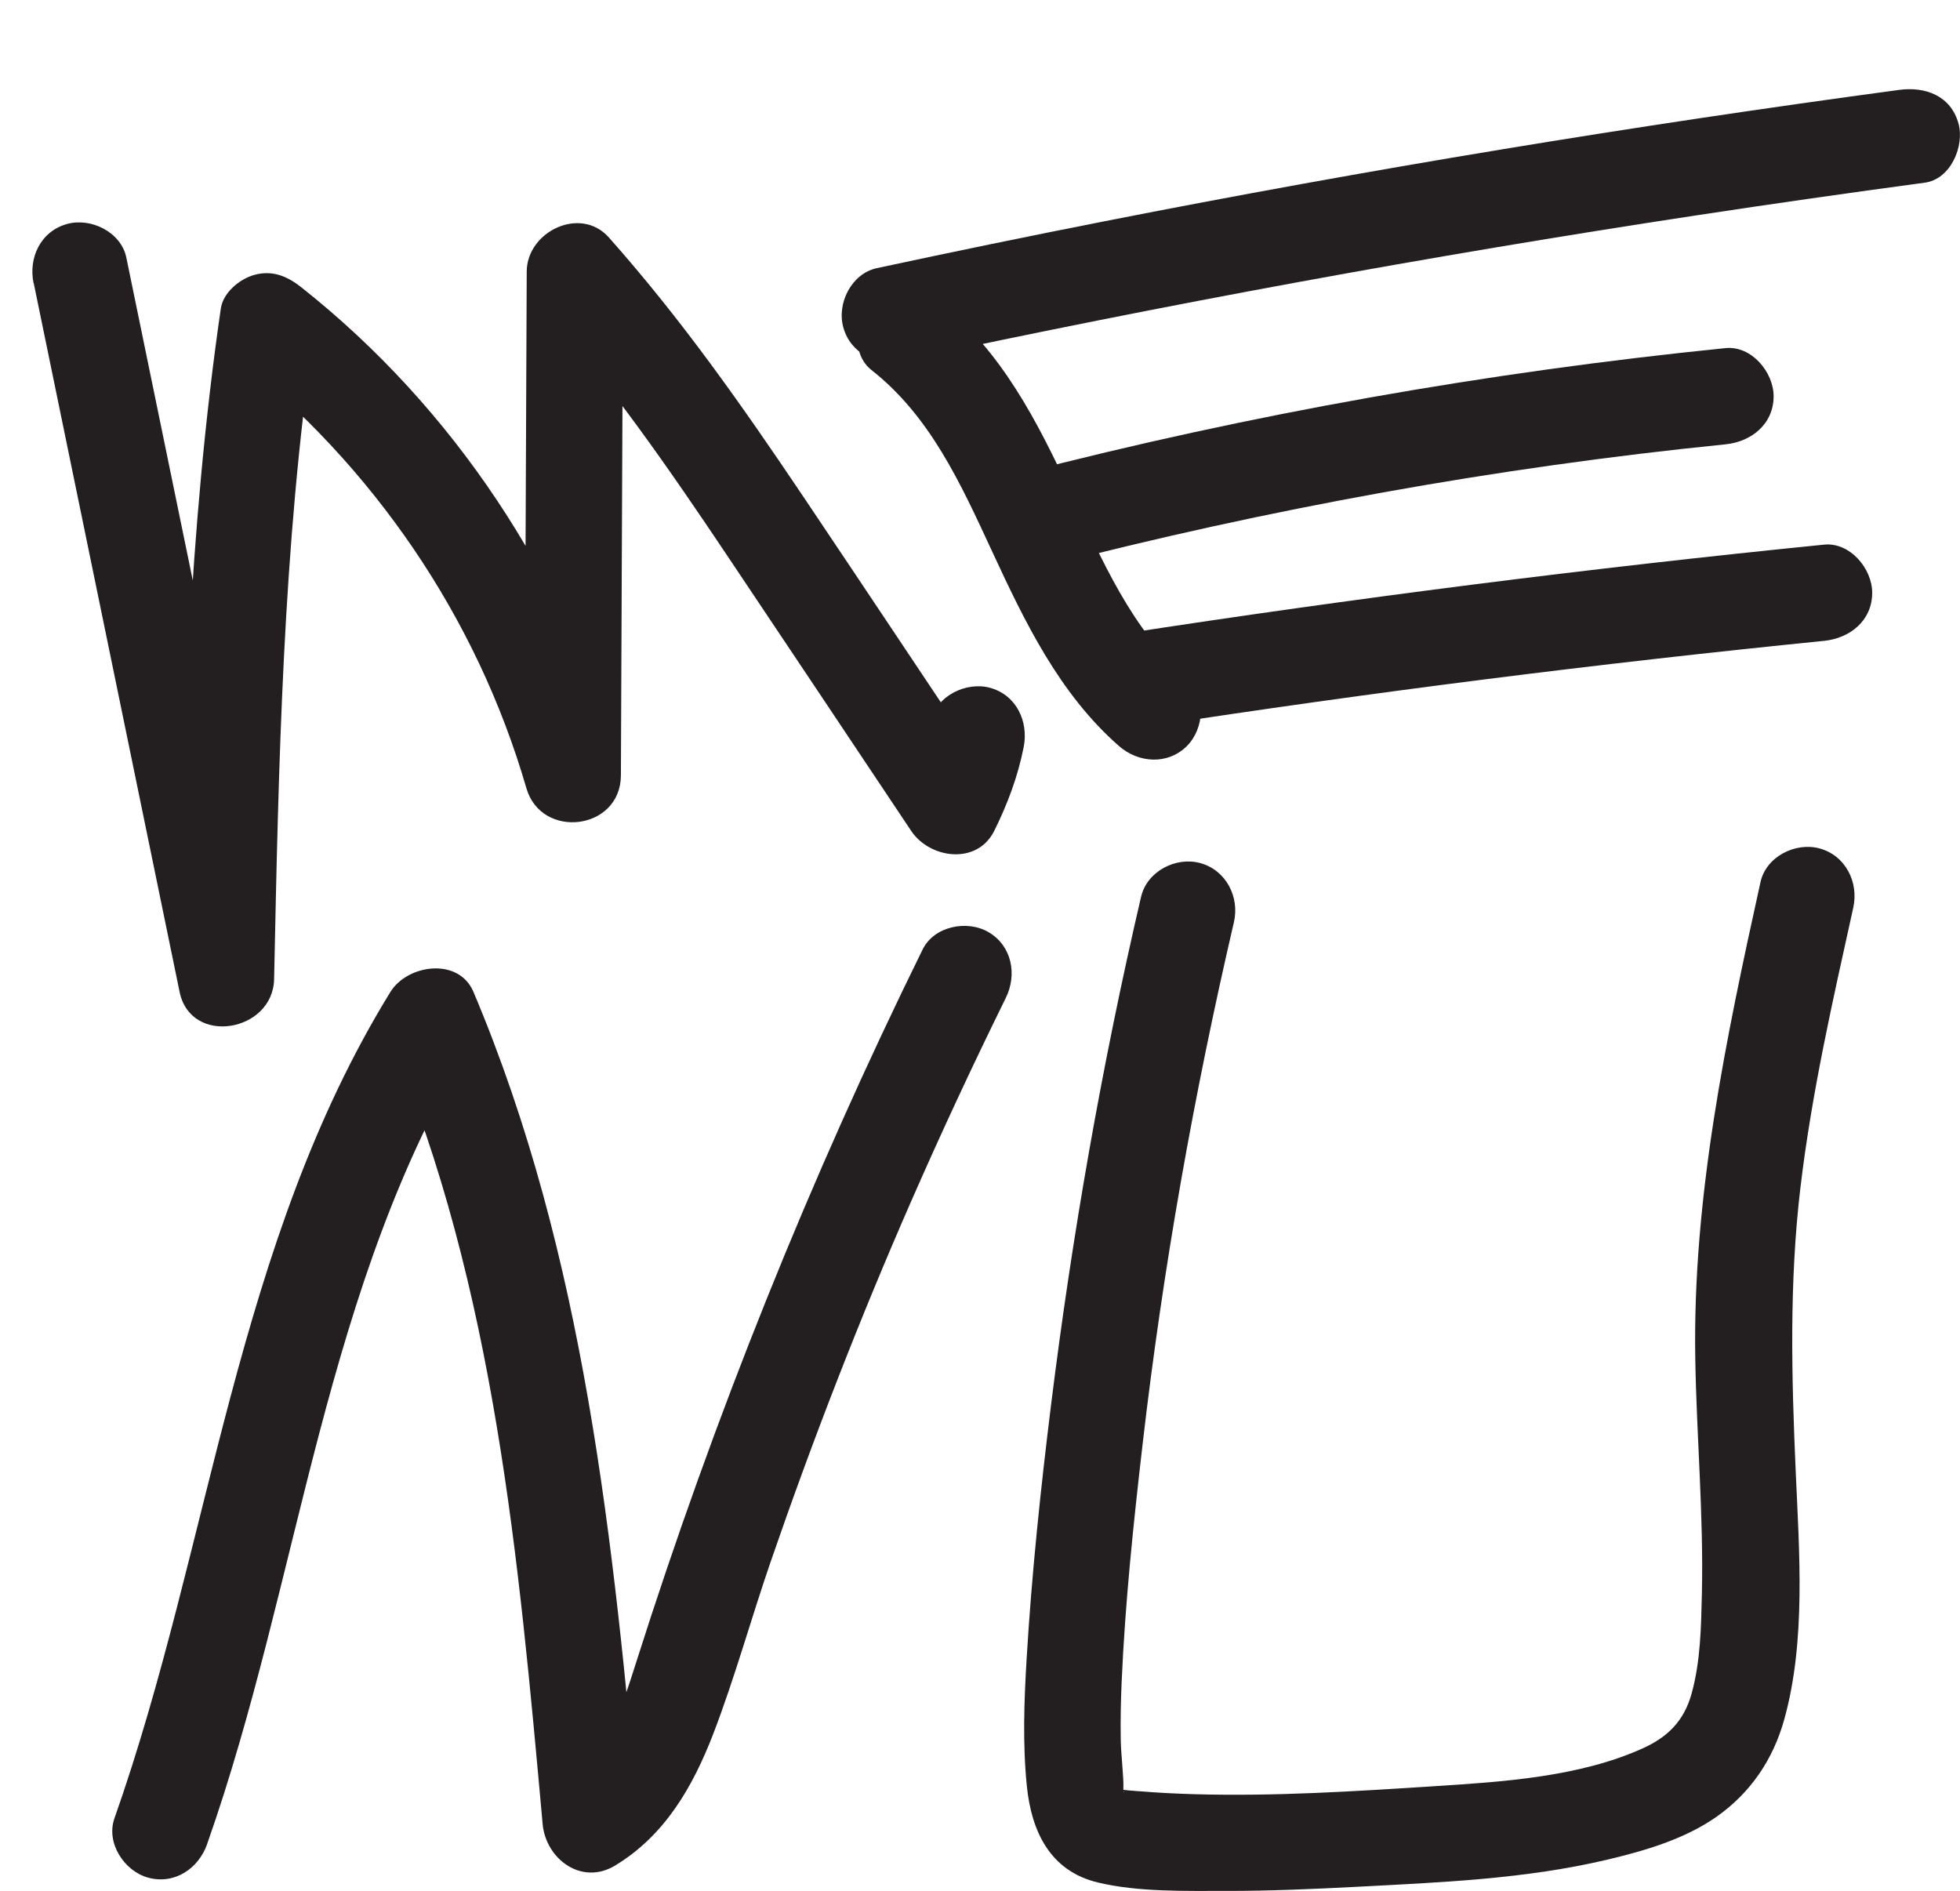
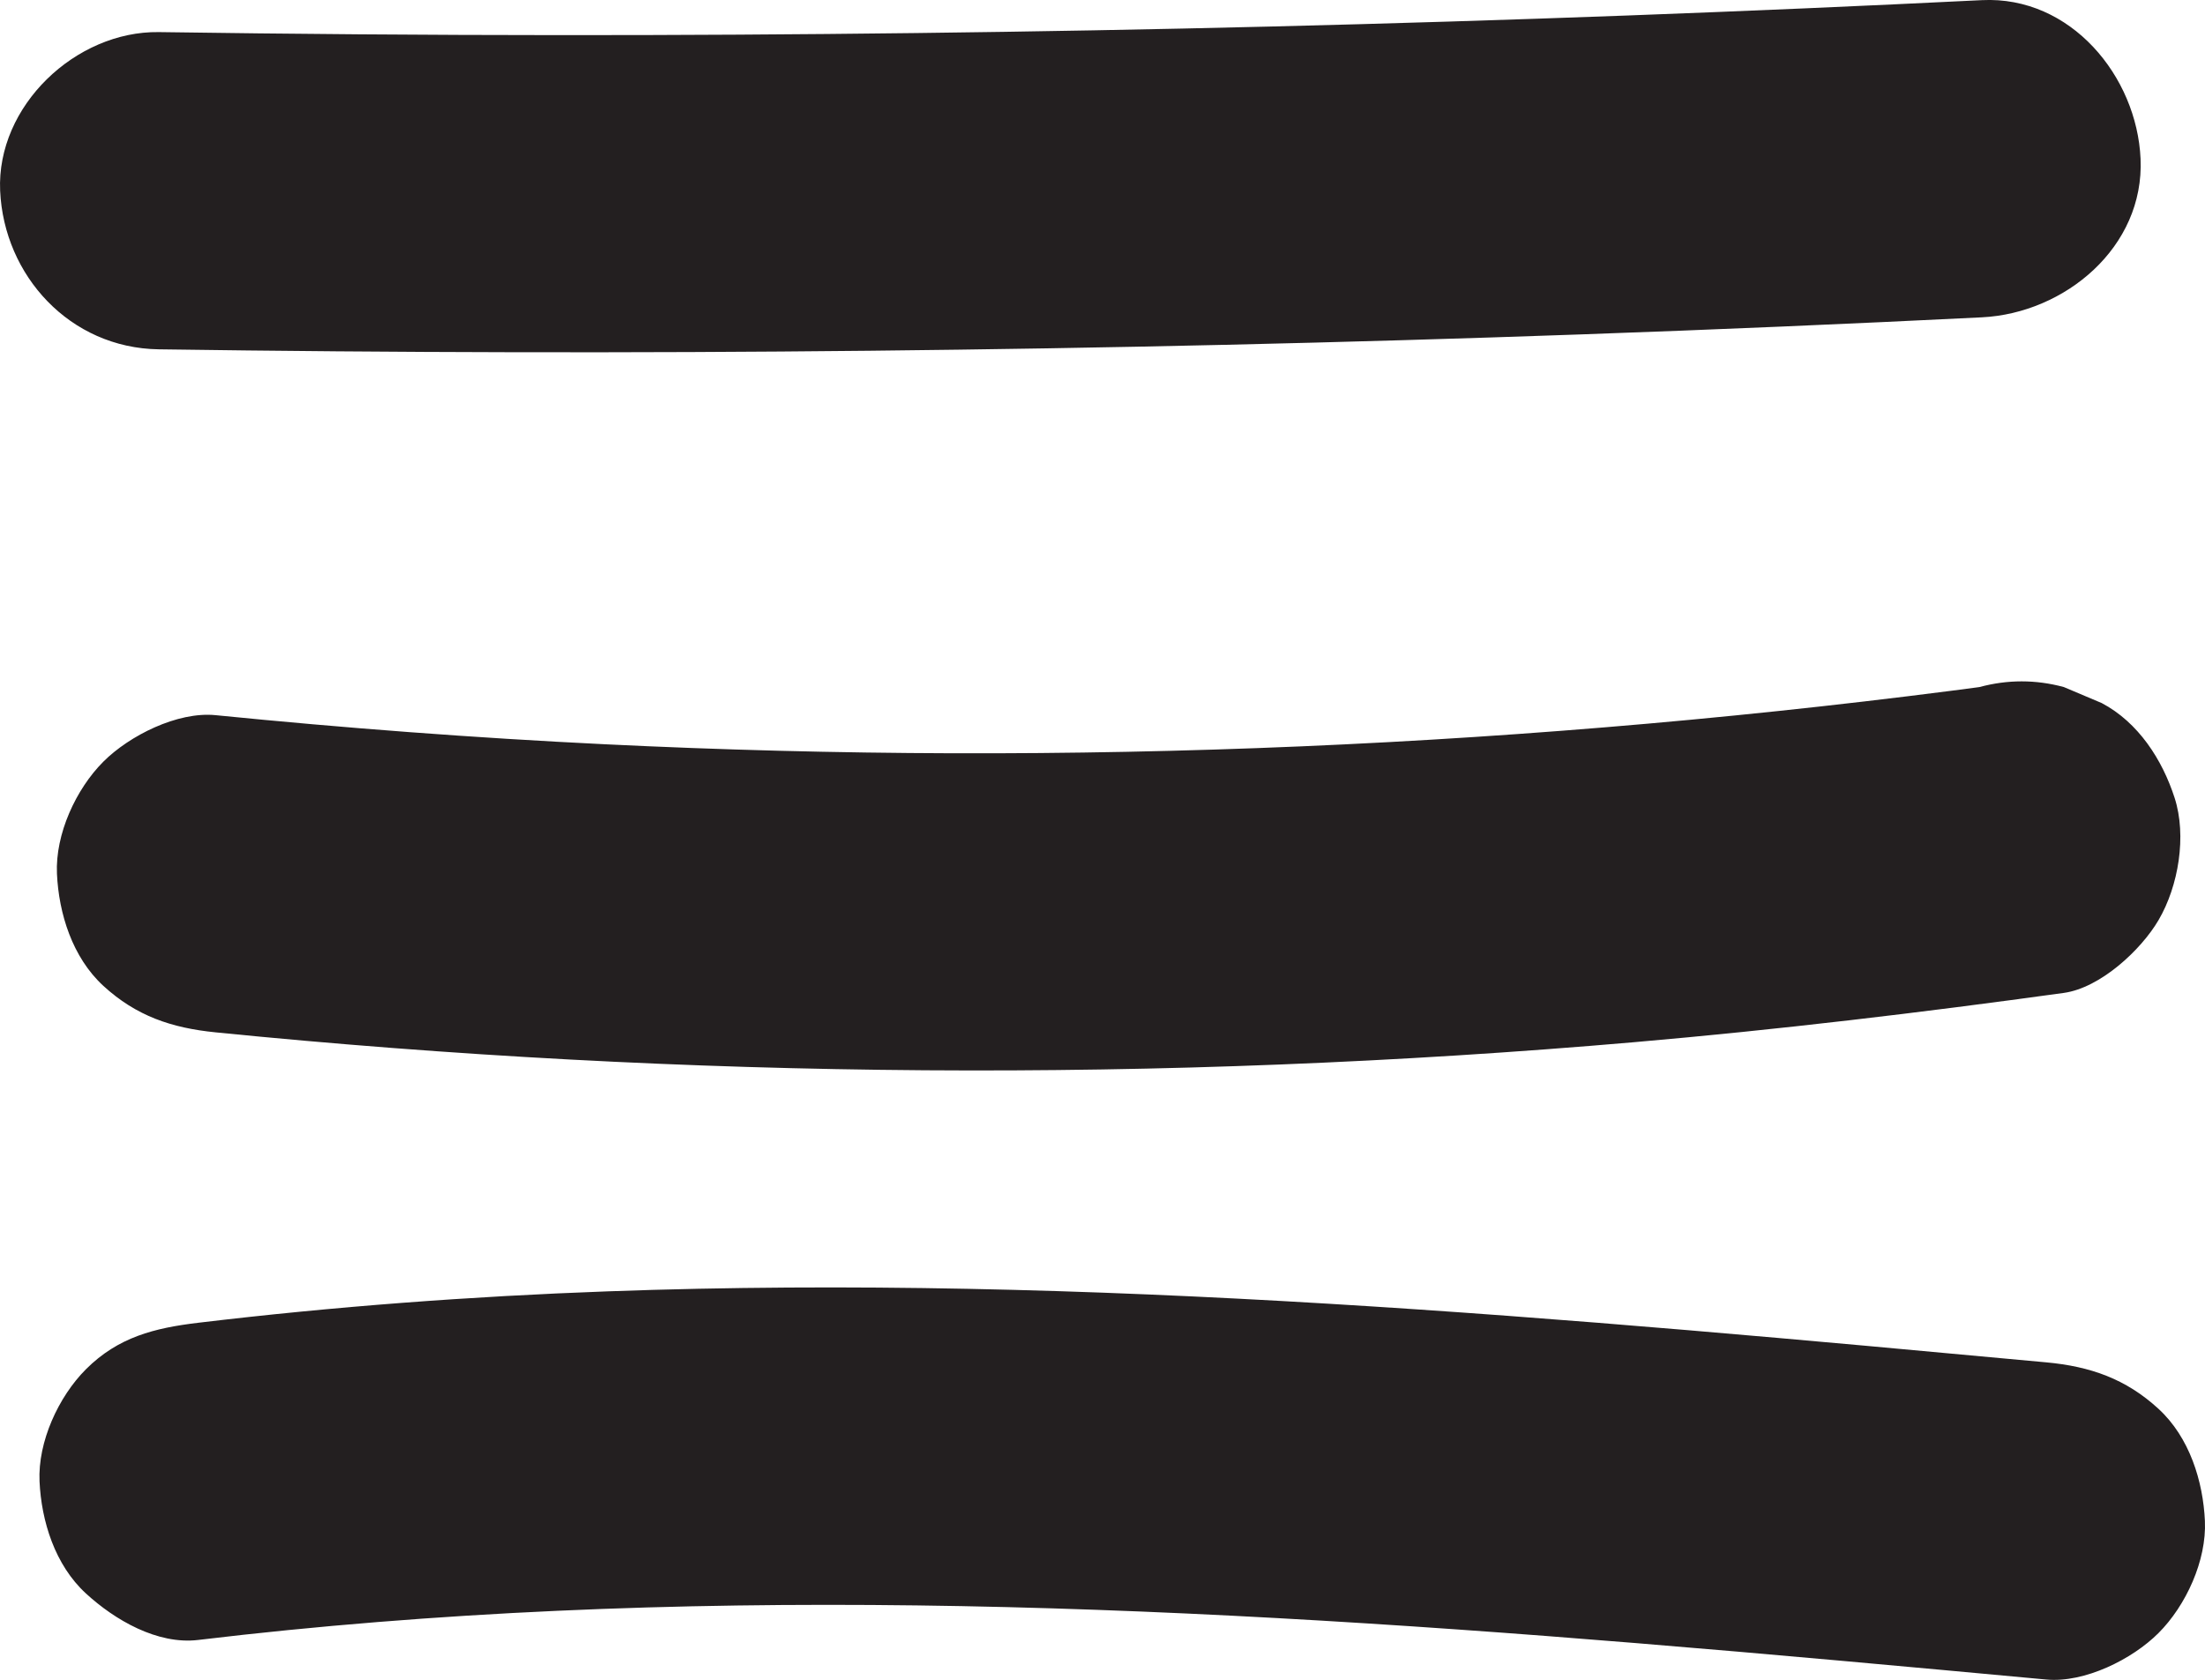
- <svg xmlns="http://www.w3.org/2000/svg" id="Layer_1" viewBox="0 0 488.88 471.66">
+ <svg xmlns="http://www.w3.org/2000/svg" id="Layer_1" viewBox="0 0 465.72 354.86">
  <defs>
    <style>.cls-1{fill:#231f20;}</style>
  </defs>
-   <path class="cls-1" d="M8.41,70.62c12.13,58.93,24.26,117.87,36.39,176.8,2.79,13.57,23.29,10,23.57-3.19,1.14-53.7,2.15-107.67,9.89-160.91l-20.06,5.3c34.89,27.6,60.68,65.21,73.1,107.98,3.75,12.92,23.51,10.51,23.57-3.19.18-41.9.36-83.79.53-125.69l-20.49,8.49c17.13,19.29,31.8,40.48,46.15,61.88,15.44,23.02,30.81,46.1,46.21,69.15,4.65,6.97,16.46,8.58,20.72,0,3.32-6.68,5.91-13.59,7.35-20.92,1.25-6.35-1.81-12.95-8.38-14.76-5.9-1.62-13.5,1.99-14.76,8.38-1.04,5.28-2.53,10.36-4.94,15.18h20.72c-15.74-23.56-31.44-47.16-47.24-70.69s-30.81-44.86-48.87-65.2c-7.08-7.97-20.44-1.47-20.49,8.49-.18,41.9-.36,83.79-.53,125.69l23.57-3.19c-13.49-46.44-41.31-88.54-79.28-118.57-3.47-2.74-7.17-4.33-11.68-3.09-3.65,1-7.8,4.39-8.38,8.38-8.06,55.44-9.56,111.37-10.75,167.29l23.57-3.19c-12.13-58.93-24.26-117.87-36.39-176.8-1.31-6.35-8.81-10.02-14.76-8.38-6.6,1.81-9.69,8.39-8.38,14.76h0Z" />
-   <path class="cls-1" d="M225.11,90.02c65.53-14.07,131.47-26.19,197.73-36.26,19.07-2.9,38.17-5.63,57.28-8.2,6.43-.86,9.93-9.12,8.38-14.76-1.91-6.94-8.31-9.25-14.76-8.38-66.43,8.93-132.58,19.84-198.34,32.79-18.93,3.72-37.82,7.62-56.68,11.67-6.34,1.36-10.03,8.77-8.38,14.76,1.8,6.55,8.4,9.75,14.76,8.38h0Z" />
-   <path class="cls-1" d="M260.54,141.35c55.76-14.44,112.54-24.74,169.85-30.52,6.45-.65,12-5.05,12-12,0-5.98-5.51-12.66-12-12-59.45,6-118.39,16.41-176.23,31.38-14.94,3.87-8.61,27.02,6.38,23.14h0Z" />
-   <path class="cls-1" d="M285.94,181.3c56.15-8.64,112.52-15.78,169.04-21.45,6.45-.65,12-5.05,12-12,0-5.99-5.51-12.65-12-12-58.66,5.88-117.16,13.34-175.42,22.31-6.41.99-9.96,9.03-8.38,14.76,1.88,6.85,8.33,9.37,14.76,8.38h0Z" />
-   <path class="cls-1" d="M296.05,169.09c-13.76-12.07-21.17-29.27-29.09-46.32-8.11-17.45-17.2-35.32-32.64-47.46-5.09-4-12.01-4.97-16.97,0-4.16,4.16-5.12,12.94,0,16.97,14.58,11.47,22.11,27.98,30.06,45.14,8.16,17.62,16.8,35.61,31.68,48.65,4.87,4.27,12.18,4.79,16.97,0,4.36-4.36,4.89-12.68,0-16.97h0Z" />
-   <path class="cls-1" d="M51.67,459.93c23.36-66.26,28.96-139.62,66.42-200.41h-20.72c26.03,61.63,32.02,129.53,37.98,195.45.79,8.7,9.69,15.41,18.06,10.36,12.45-7.52,19.43-19.7,24.52-32.92,5.41-14.08,9.42-28.74,14.34-43,10.48-30.38,22.12-60.37,35.01-89.8,7.48-17.07,15.36-33.97,23.59-50.69,2.86-5.81,1.57-12.98-4.31-16.42-5.29-3.1-13.54-1.53-16.42,4.31-28.21,57.29-52.01,116.66-71.36,177.51-3.66,11.5-7.62,24.34-17.49,30.3l18.06,10.36c-6.38-70.54-13.43-141.7-41.25-207.56-3.69-8.74-16.5-6.86-20.72,0-38.66,62.75-44.75,137.82-68.84,206.15-2.15,6.11,2.45,13.13,8.38,14.76,6.63,1.82,12.6-2.25,14.76-8.38h0Z" />
-   <path class="cls-1" d="M284.62,223.67c-9.76,41.92-17.2,84.31-22.49,127.02-2.59,20.94-4.8,41.98-6.06,63.05-.63,10.52-1.01,21.21.05,31.71,1.13,11.27,5.74,21.24,17.73,24.1,10.16,2.42,21.69,2.08,32.06,2.1s21.73-.46,32.57-1.03c20.9-1.1,42.11-1.94,62.56-6.8,9.3-2.21,19.17-5.1,27.07-10.64,8.55-5.99,14.2-14.37,16.97-24.43,5.39-19.53,3.71-41.53,2.83-61.52-1.05-23.84-1.65-47.36,1.18-71.11s8.08-46.66,13.17-69.73c1.39-6.32-1.91-12.98-8.38-14.76-6.01-1.65-13.36,2.02-14.76,8.38-8.63,39.14-16.95,78.62-16.27,118.91.33,19.52,2.09,39.01,1.65,58.55-.19,8.33-.34,16.9-2.55,24.91-1.85,6.71-5.78,10.79-12.14,13.68-15.87,7.19-35.01,8.38-52.15,9.48-19.82,1.28-39.77,2.55-59.64,1.99-4.6-.13-9.2-.36-13.78-.74.2.02-5.62-.31-5.6-.79,0,.18,1.75.75,1.69.94-.15.42-.15-.69-.13-1.13.11-2.27-.59-8.24-.65-11.72-.09-4.85.01-9.7.22-14.54.86-19.76,2.94-39.53,5.21-59.18,5.06-43.84,12.79-87.35,22.79-130.33,1.47-6.31-1.96-13-8.38-14.76-6.07-1.67-13.29,2.04-14.76,8.38h0Z" />
+   <path class="cls-1" d="M33.53,73.79c100.12,1.44,200.27.41,300.33-3.15,28.26-1,56.51-2.21,84.75-3.61,17.48-.87,34.34-14.79,33.5-33.5-.78-17.41-14.75-34.43-33.5-33.5-100.01,4.95-200.13,7.44-300.26,7.39-28.28-.01-56.55-.23-84.82-.64C16,6.54-.77,22.38.03,40.29s14.72,33.23,33.5,33.5h0Z" />
+   <path class="cls-1" d="M45.52,218.07c99.54,9.96,199.96,10.71,299.63,2.08,30.35-2.63,60.58-6.24,90.75-10.41,7.69-1.06,16.31-9.05,20.02-15.4,4.2-7.18,5.98-17.76,3.38-25.81s-7.65-15.93-15.4-20.02l-8-3.38c-5.94-1.6-11.87-1.6-17.81,0-1.94.27-3.89.53-5.83.8l8.91-1.2c-97.2,13.05-195.55,17.28-293.51,12.48-27.43-1.34-54.81-3.41-82.13-6.14-8.04-.8-18.19,4.32-23.69,9.81-5.81,5.81-10.19,15.34-9.81,23.69s3.23,17.65,9.81,23.69c6.91,6.34,14.38,8.88,23.69,9.81h0Z" />
+   <path class="cls-1" d="M41.85,346.42c100.85-12.09,202.67-7.59,303.64.66,28.92,2.36,57.82,5.03,86.71,7.7,8.08.75,18.15-4.27,23.69-9.81,5.81-5.81,10.19-15.34,9.81-23.69s-3.23-17.65-9.81-23.69c-6.88-6.32-14.39-8.95-23.69-9.81-100.96-9.34-202.33-18.7-303.84-15-28.91,1.05-57.78,3.2-86.51,6.64-9.19,1.1-16.88,3.01-23.69,9.81-5.81,5.81-10.19,15.34-9.81,23.69s3.23,17.65,9.81,23.69c6.09,5.59,15.08,10.84,23.69,9.81h0Z" />
</svg>
